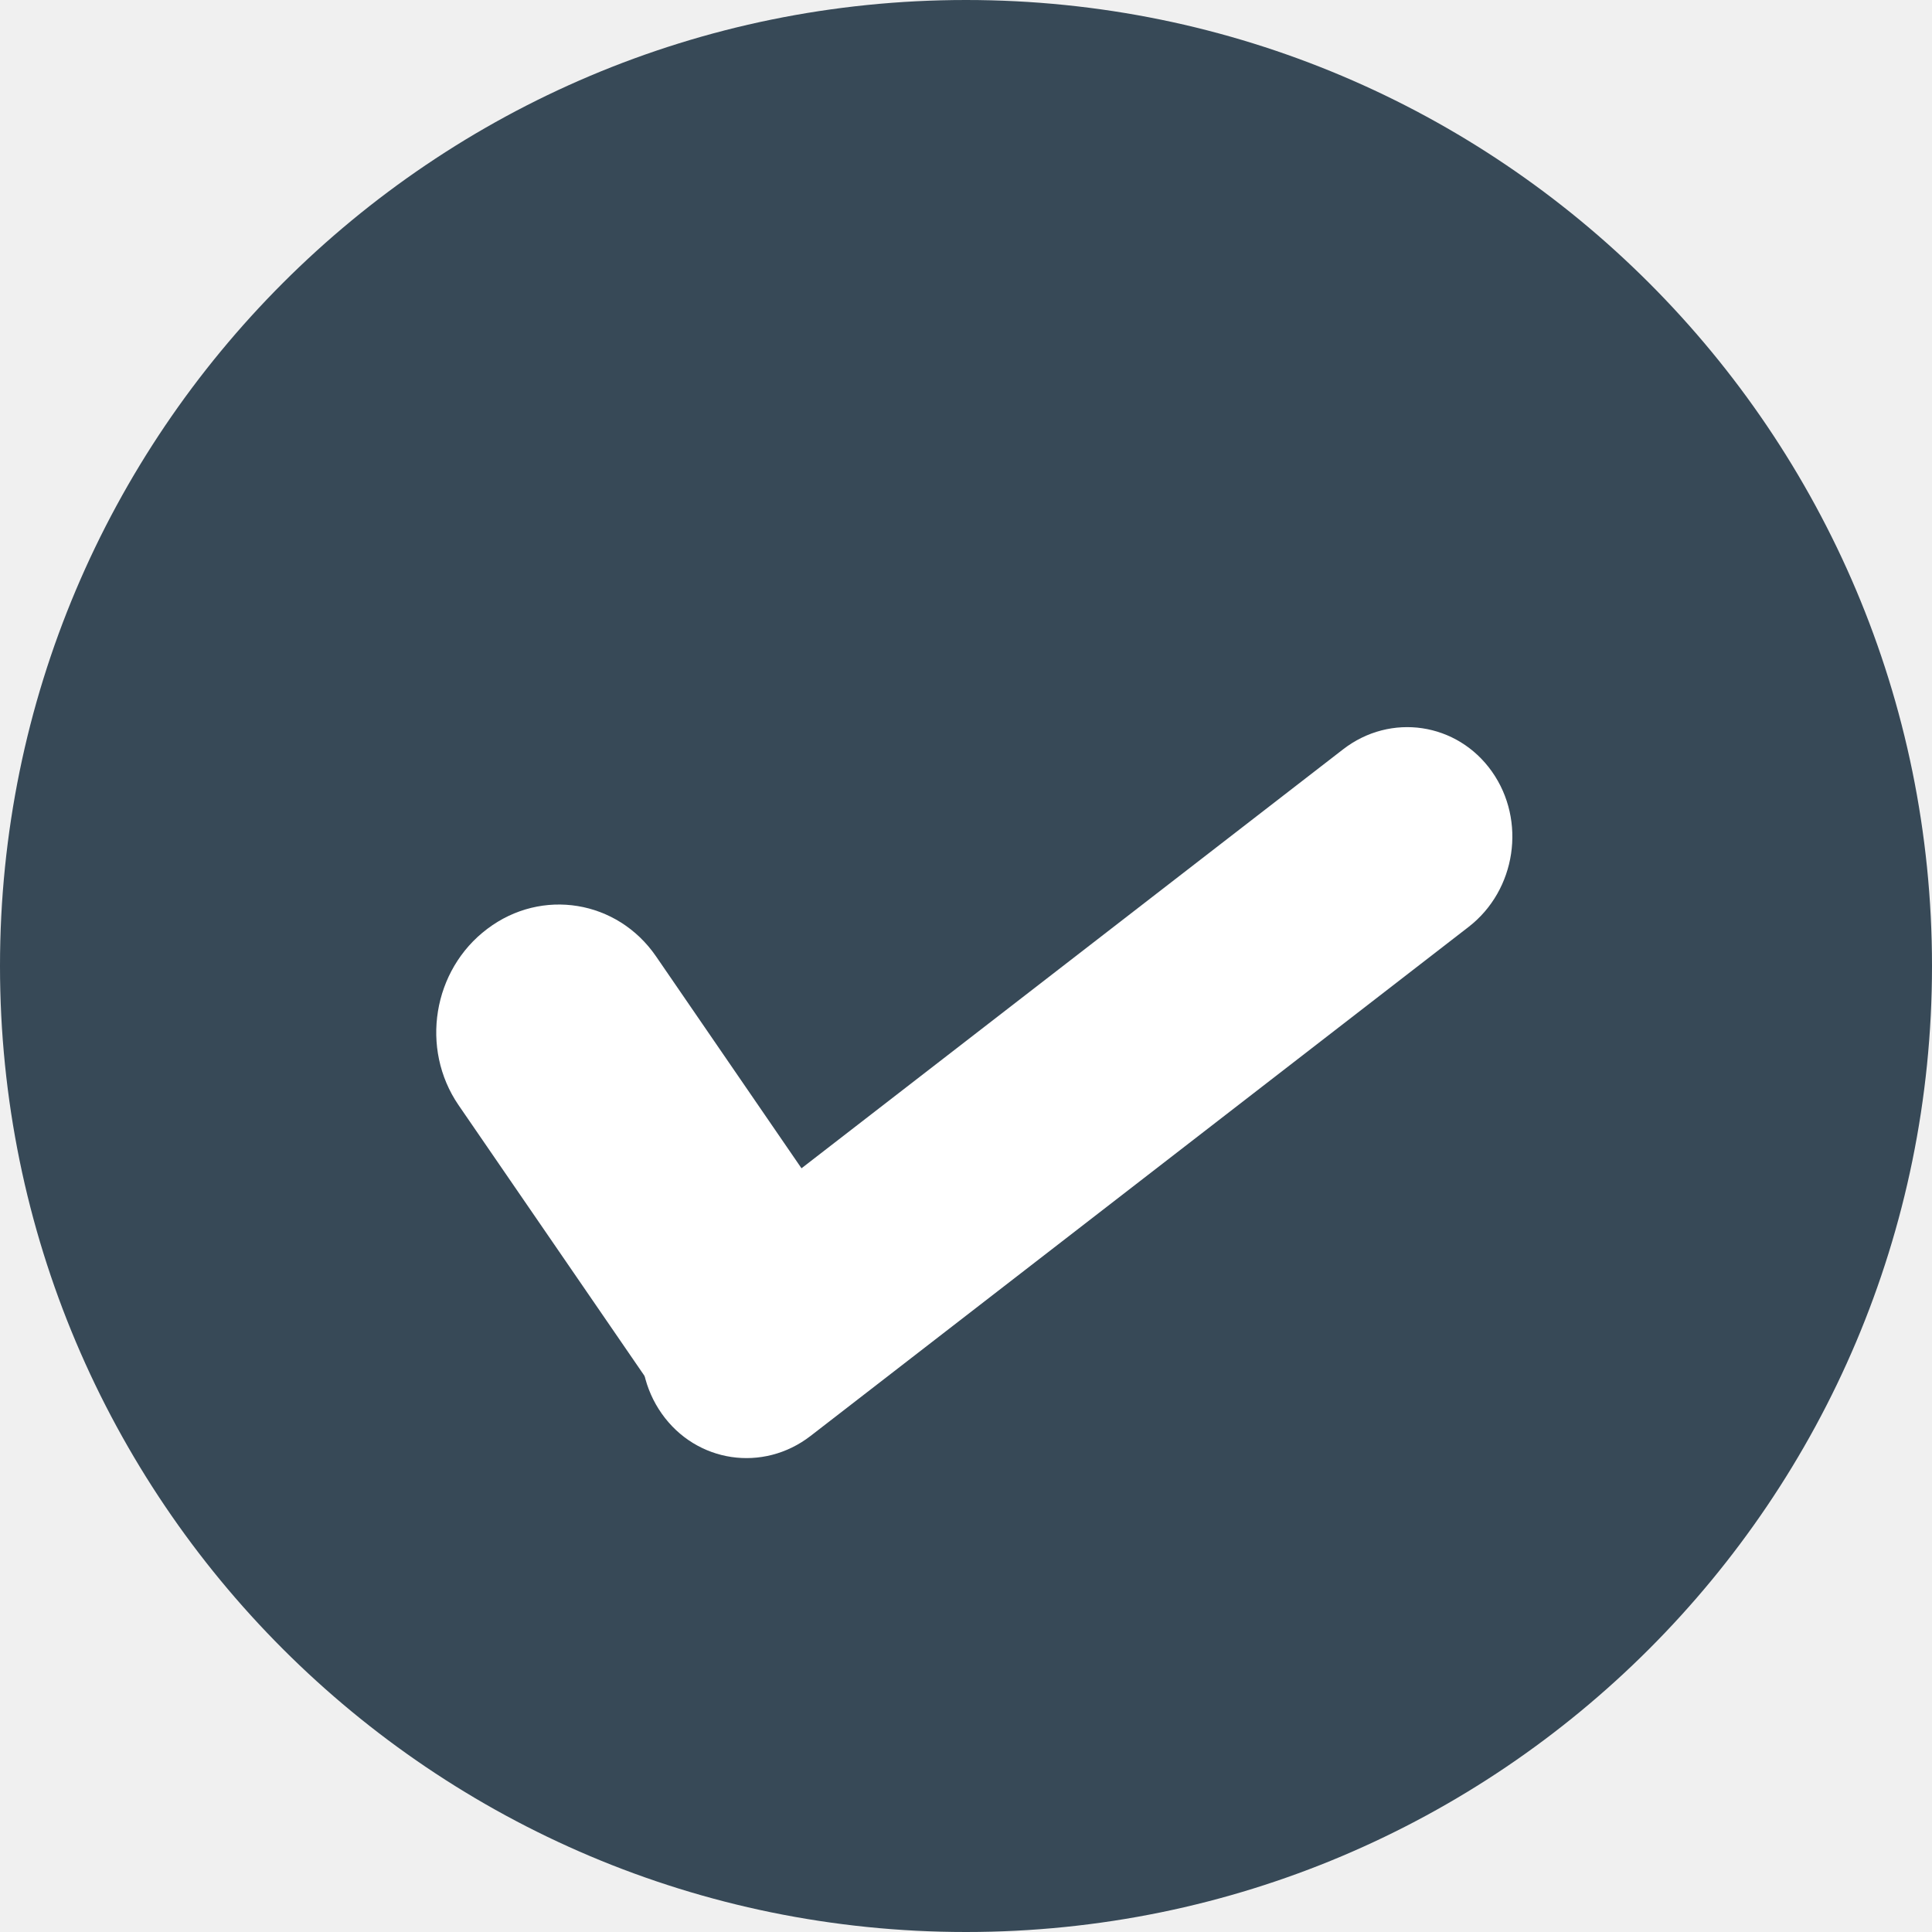
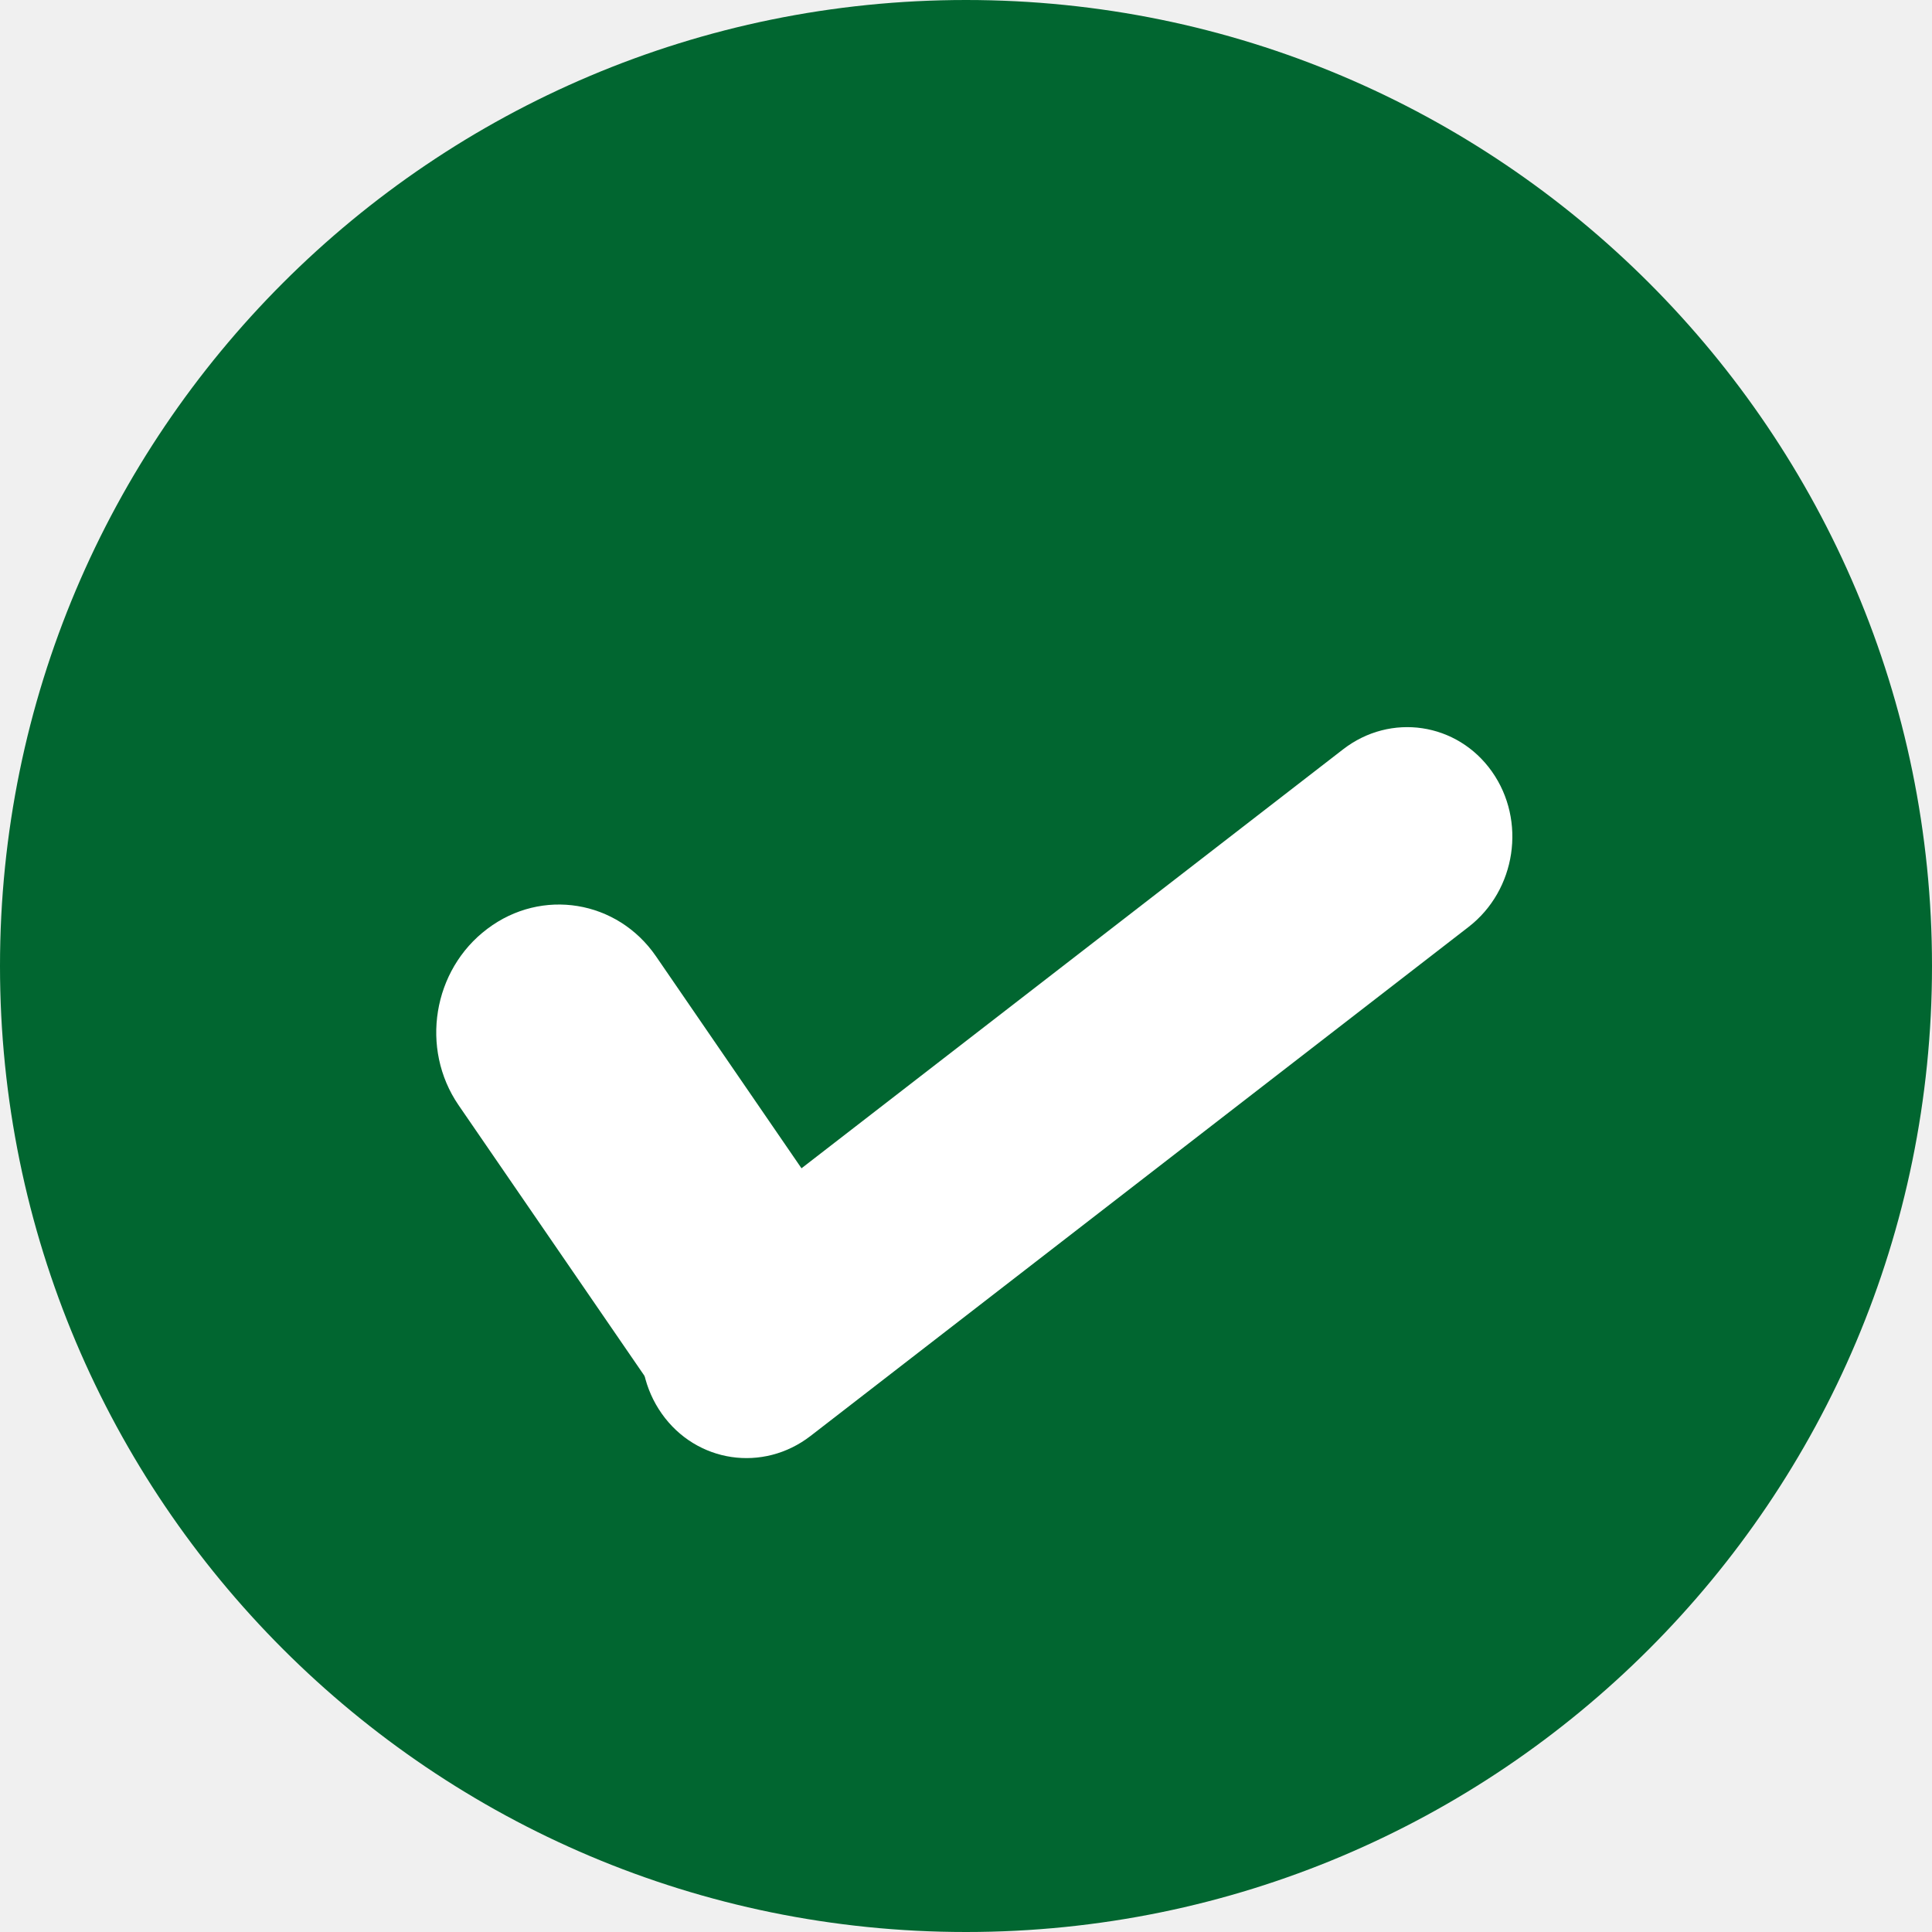
<svg xmlns="http://www.w3.org/2000/svg" width="9" height="9" viewBox="0 0 9 9" fill="none">
-   <circle cx="4.5" cy="4.5" r="4.5" fill="#374957" />
+   <circle cx="4.5" cy="4.5" r="4.5" fill="#016630" />
  <path d="M2.27 4.327C2.524 4.135 2.876 4.193 3.056 4.455L4.115 5.998L3.195 6.69L2.136 5.148C1.956 4.885 2.016 4.518 2.27 4.327Z" fill="white" />
  <rect width="4.889" height="1.013" rx="0.507" transform="matrix(-0.790968 0.611858 -0.577049 -0.81671 7.24219 4.00781)" fill="white" />
</svg>
